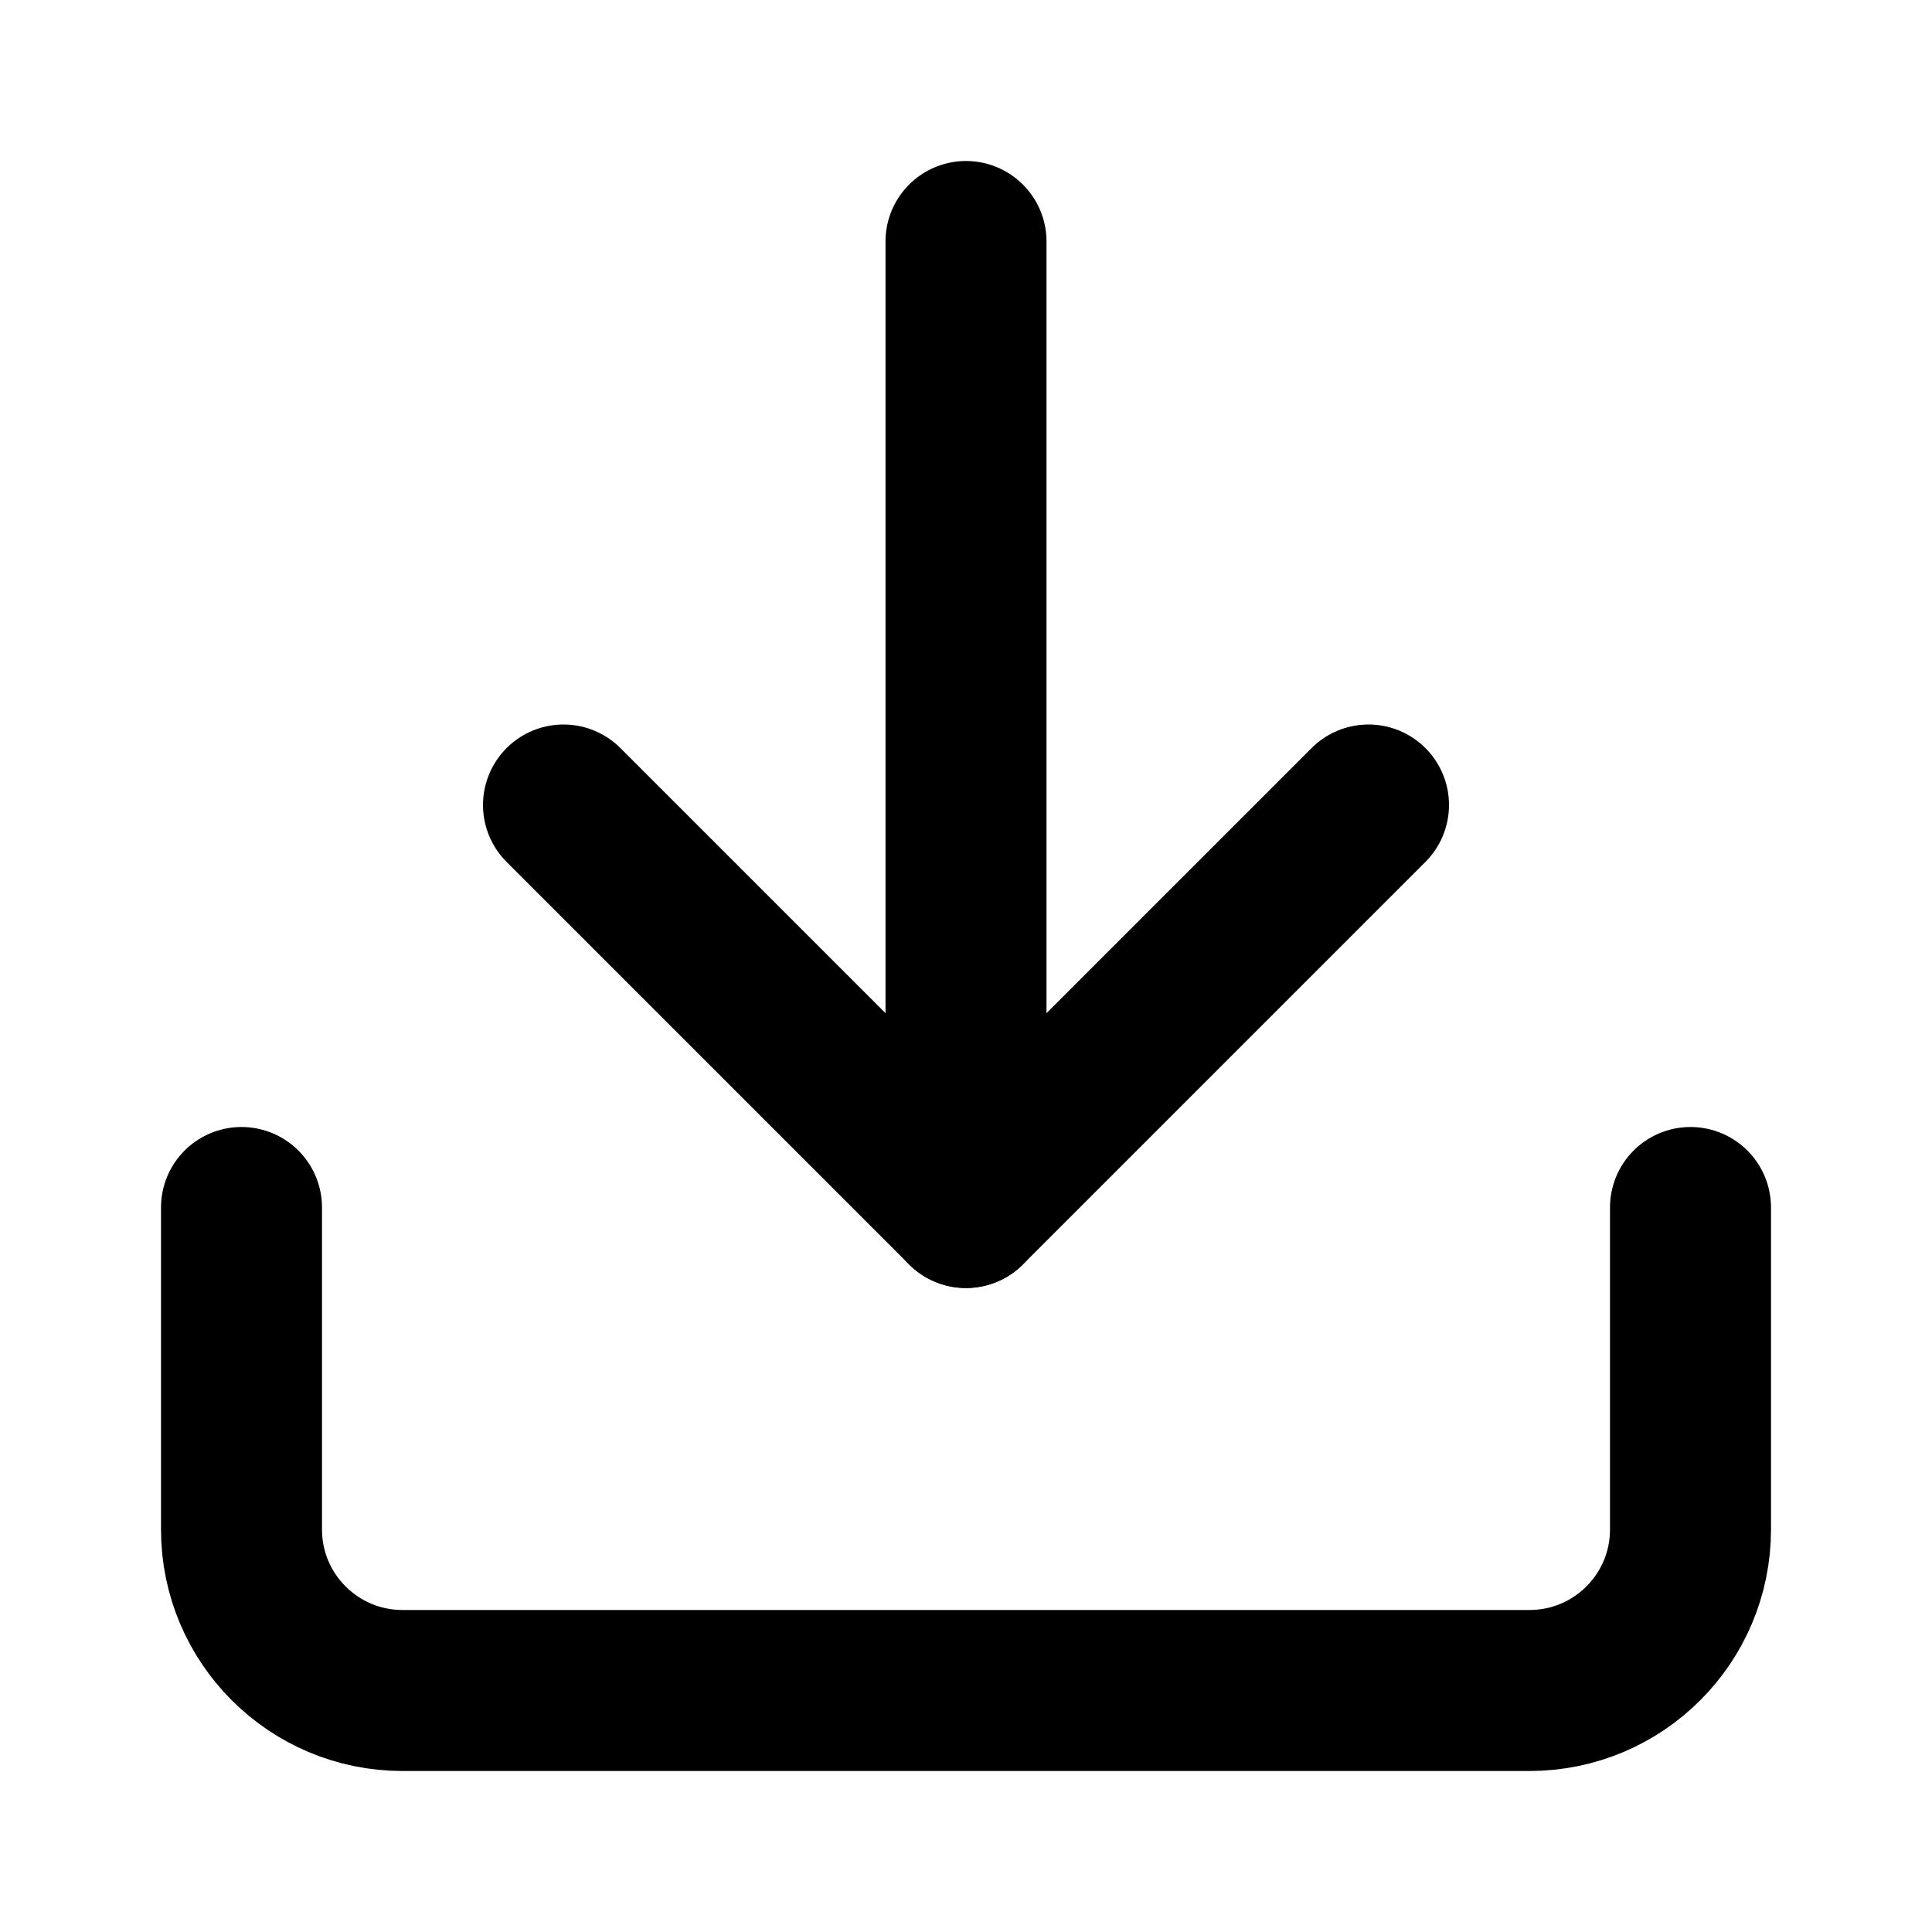
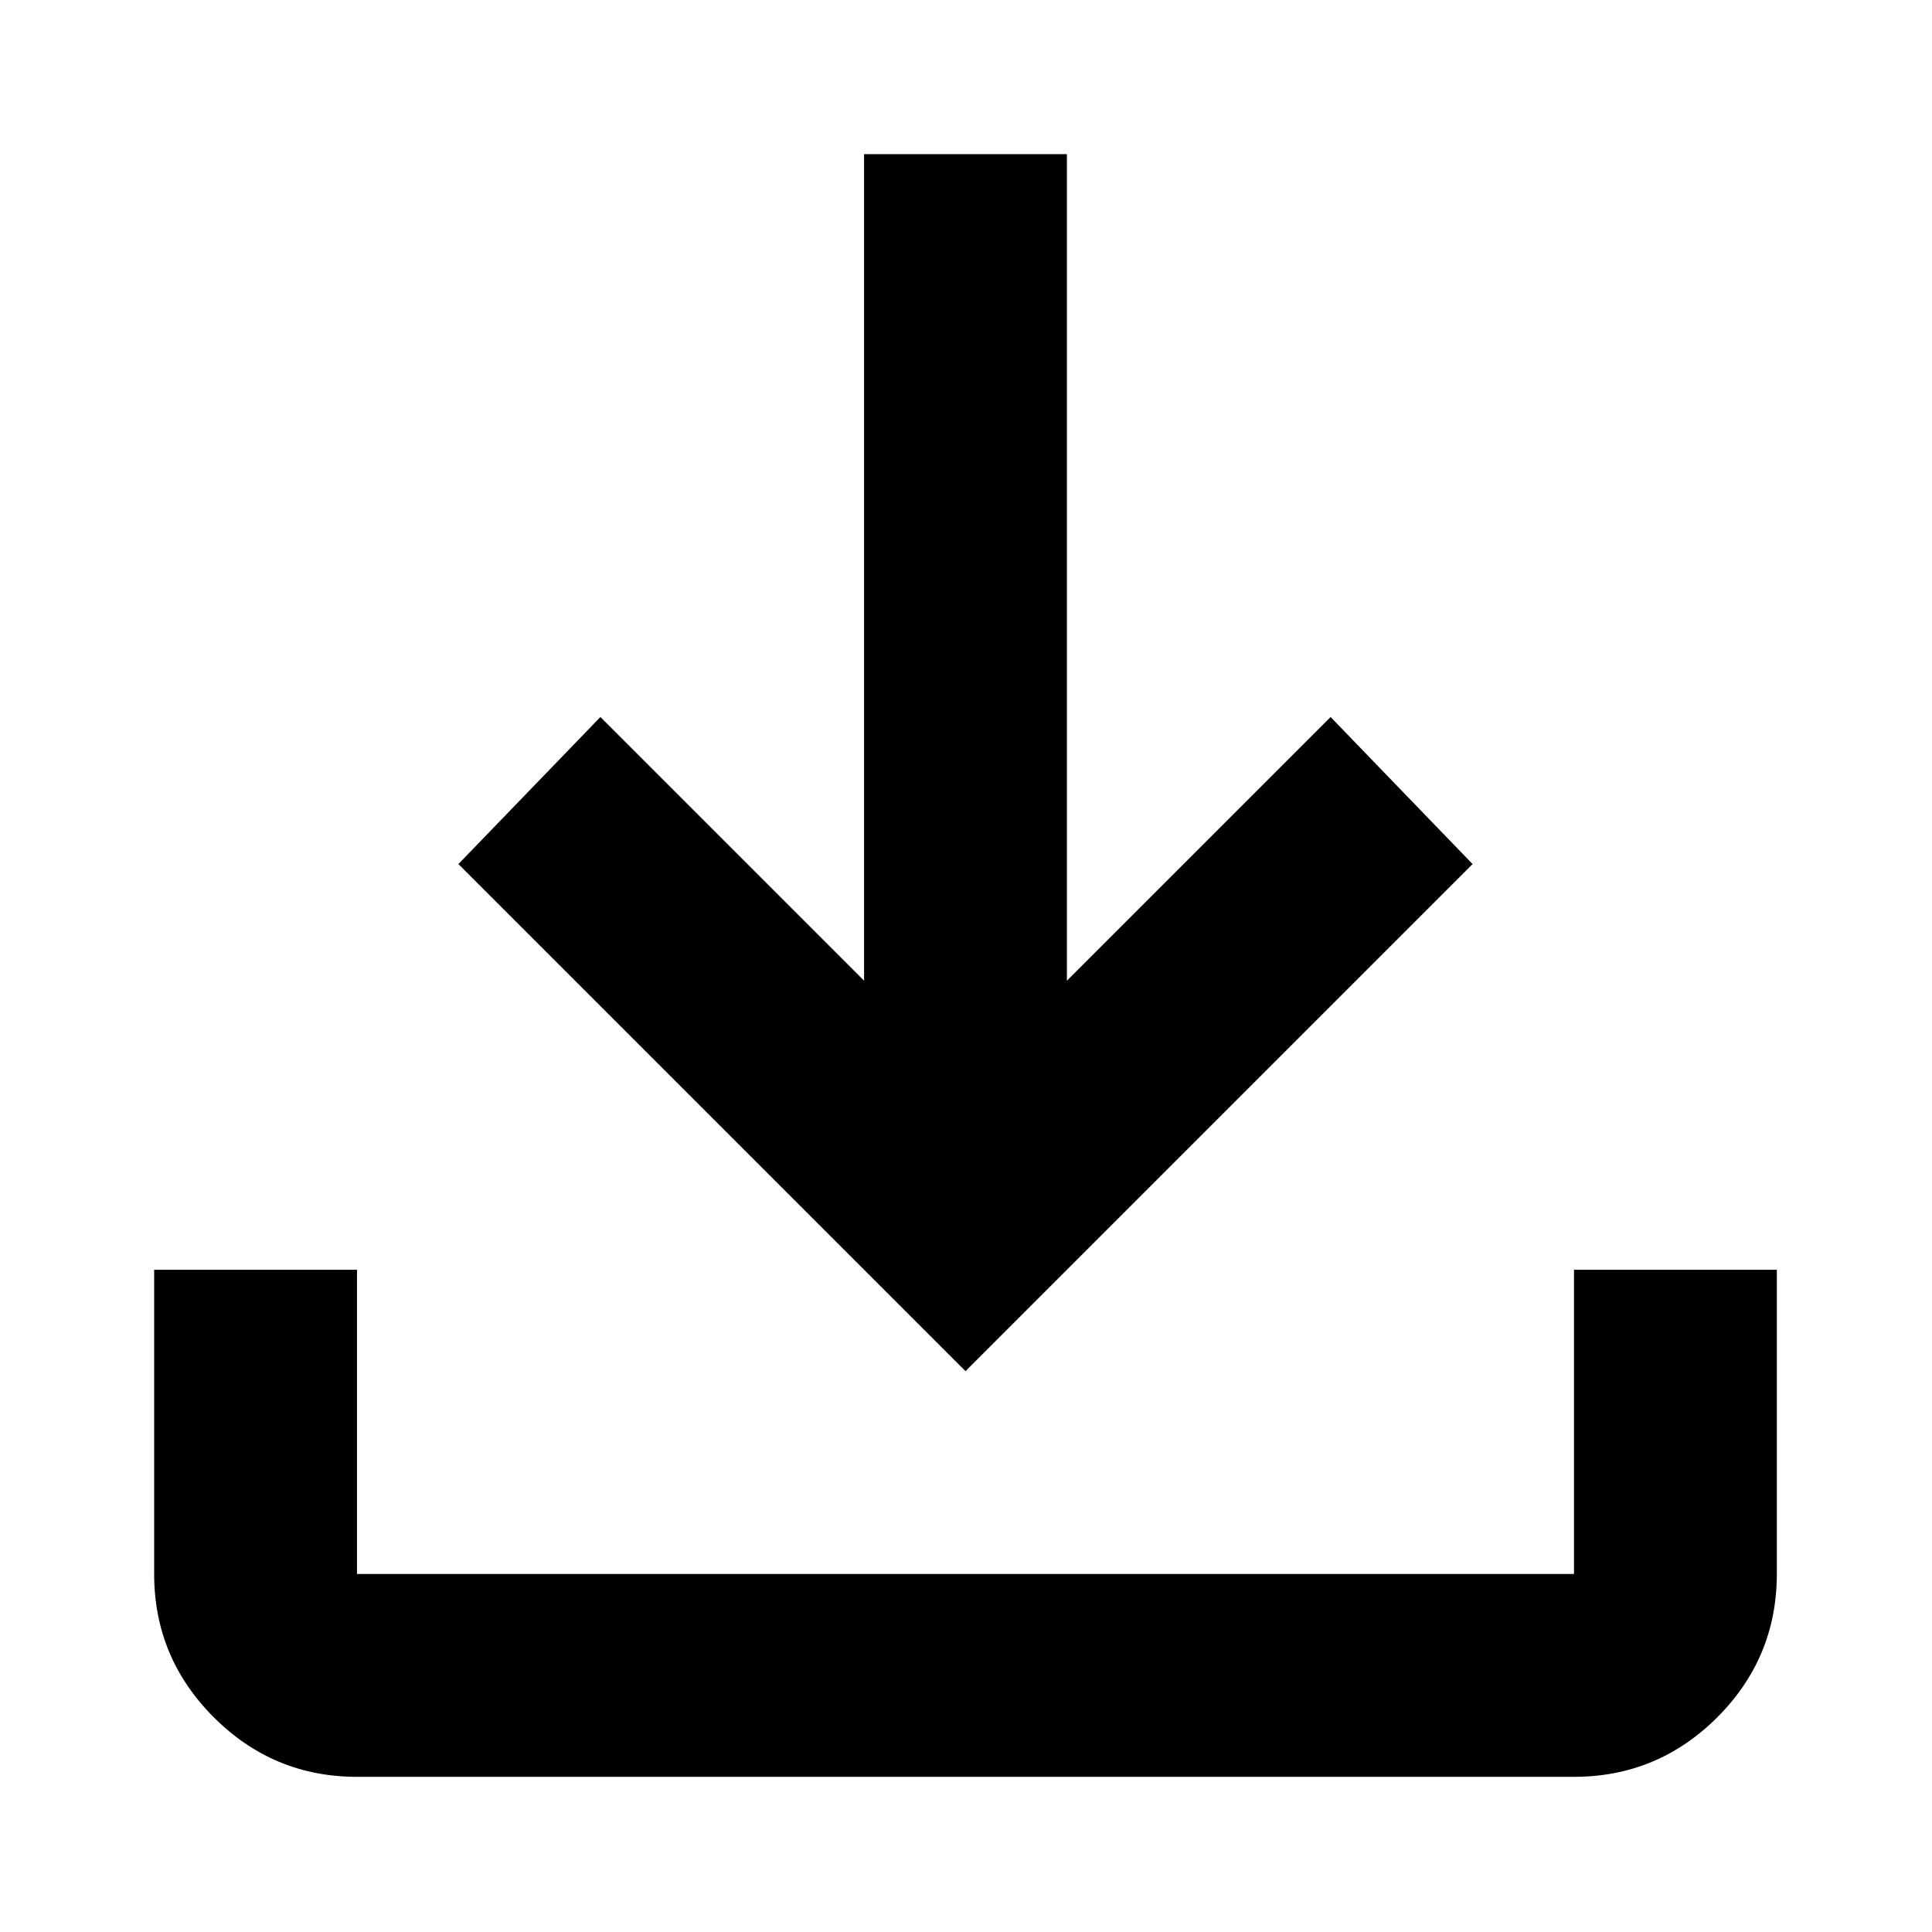
- <svg xmlns="http://www.w3.org/2000/svg" viewBox="0 0 24 24" fill="none" stroke="currentColor" stroke-width="2" stroke-linecap="round" stroke-linejoin="round">
-   <path d="M21 15v4a2 2 0 0 1-2 2H5a2 2 0 0 1-2-2v-4" />
-   <polyline points="7 10 12 15 17 10" />
-   <line x1="12" y1="15" x2="12" y2="3" />
+ <svg xmlns="http://www.w3.org/2000/svg" viewBox="2.48 2.48 19.05 19.05" fill="none">
+   <mask maskUnits="userSpaceOnUse" x="0" y="0">
+     <rect fill="currentColor" />
+   </mask>
+   <g mask="url(#mask0_927_18)">
+     <path d="M12 16L7 11L8.4 9.55L11 12.15V4H13V12.15L15.6 9.55L17 11L12 16ZM6 20C5.45 20 4.979 19.804 4.588 19.413C4.196 19.021 4 18.55 4 18V15H6V18H18V15H20V18C20 18.55 19.804 19.021 19.413 19.413C19.021 19.804 18.55 20 18 20H6Z" fill="currentColor" />
+   </g>
</svg>
